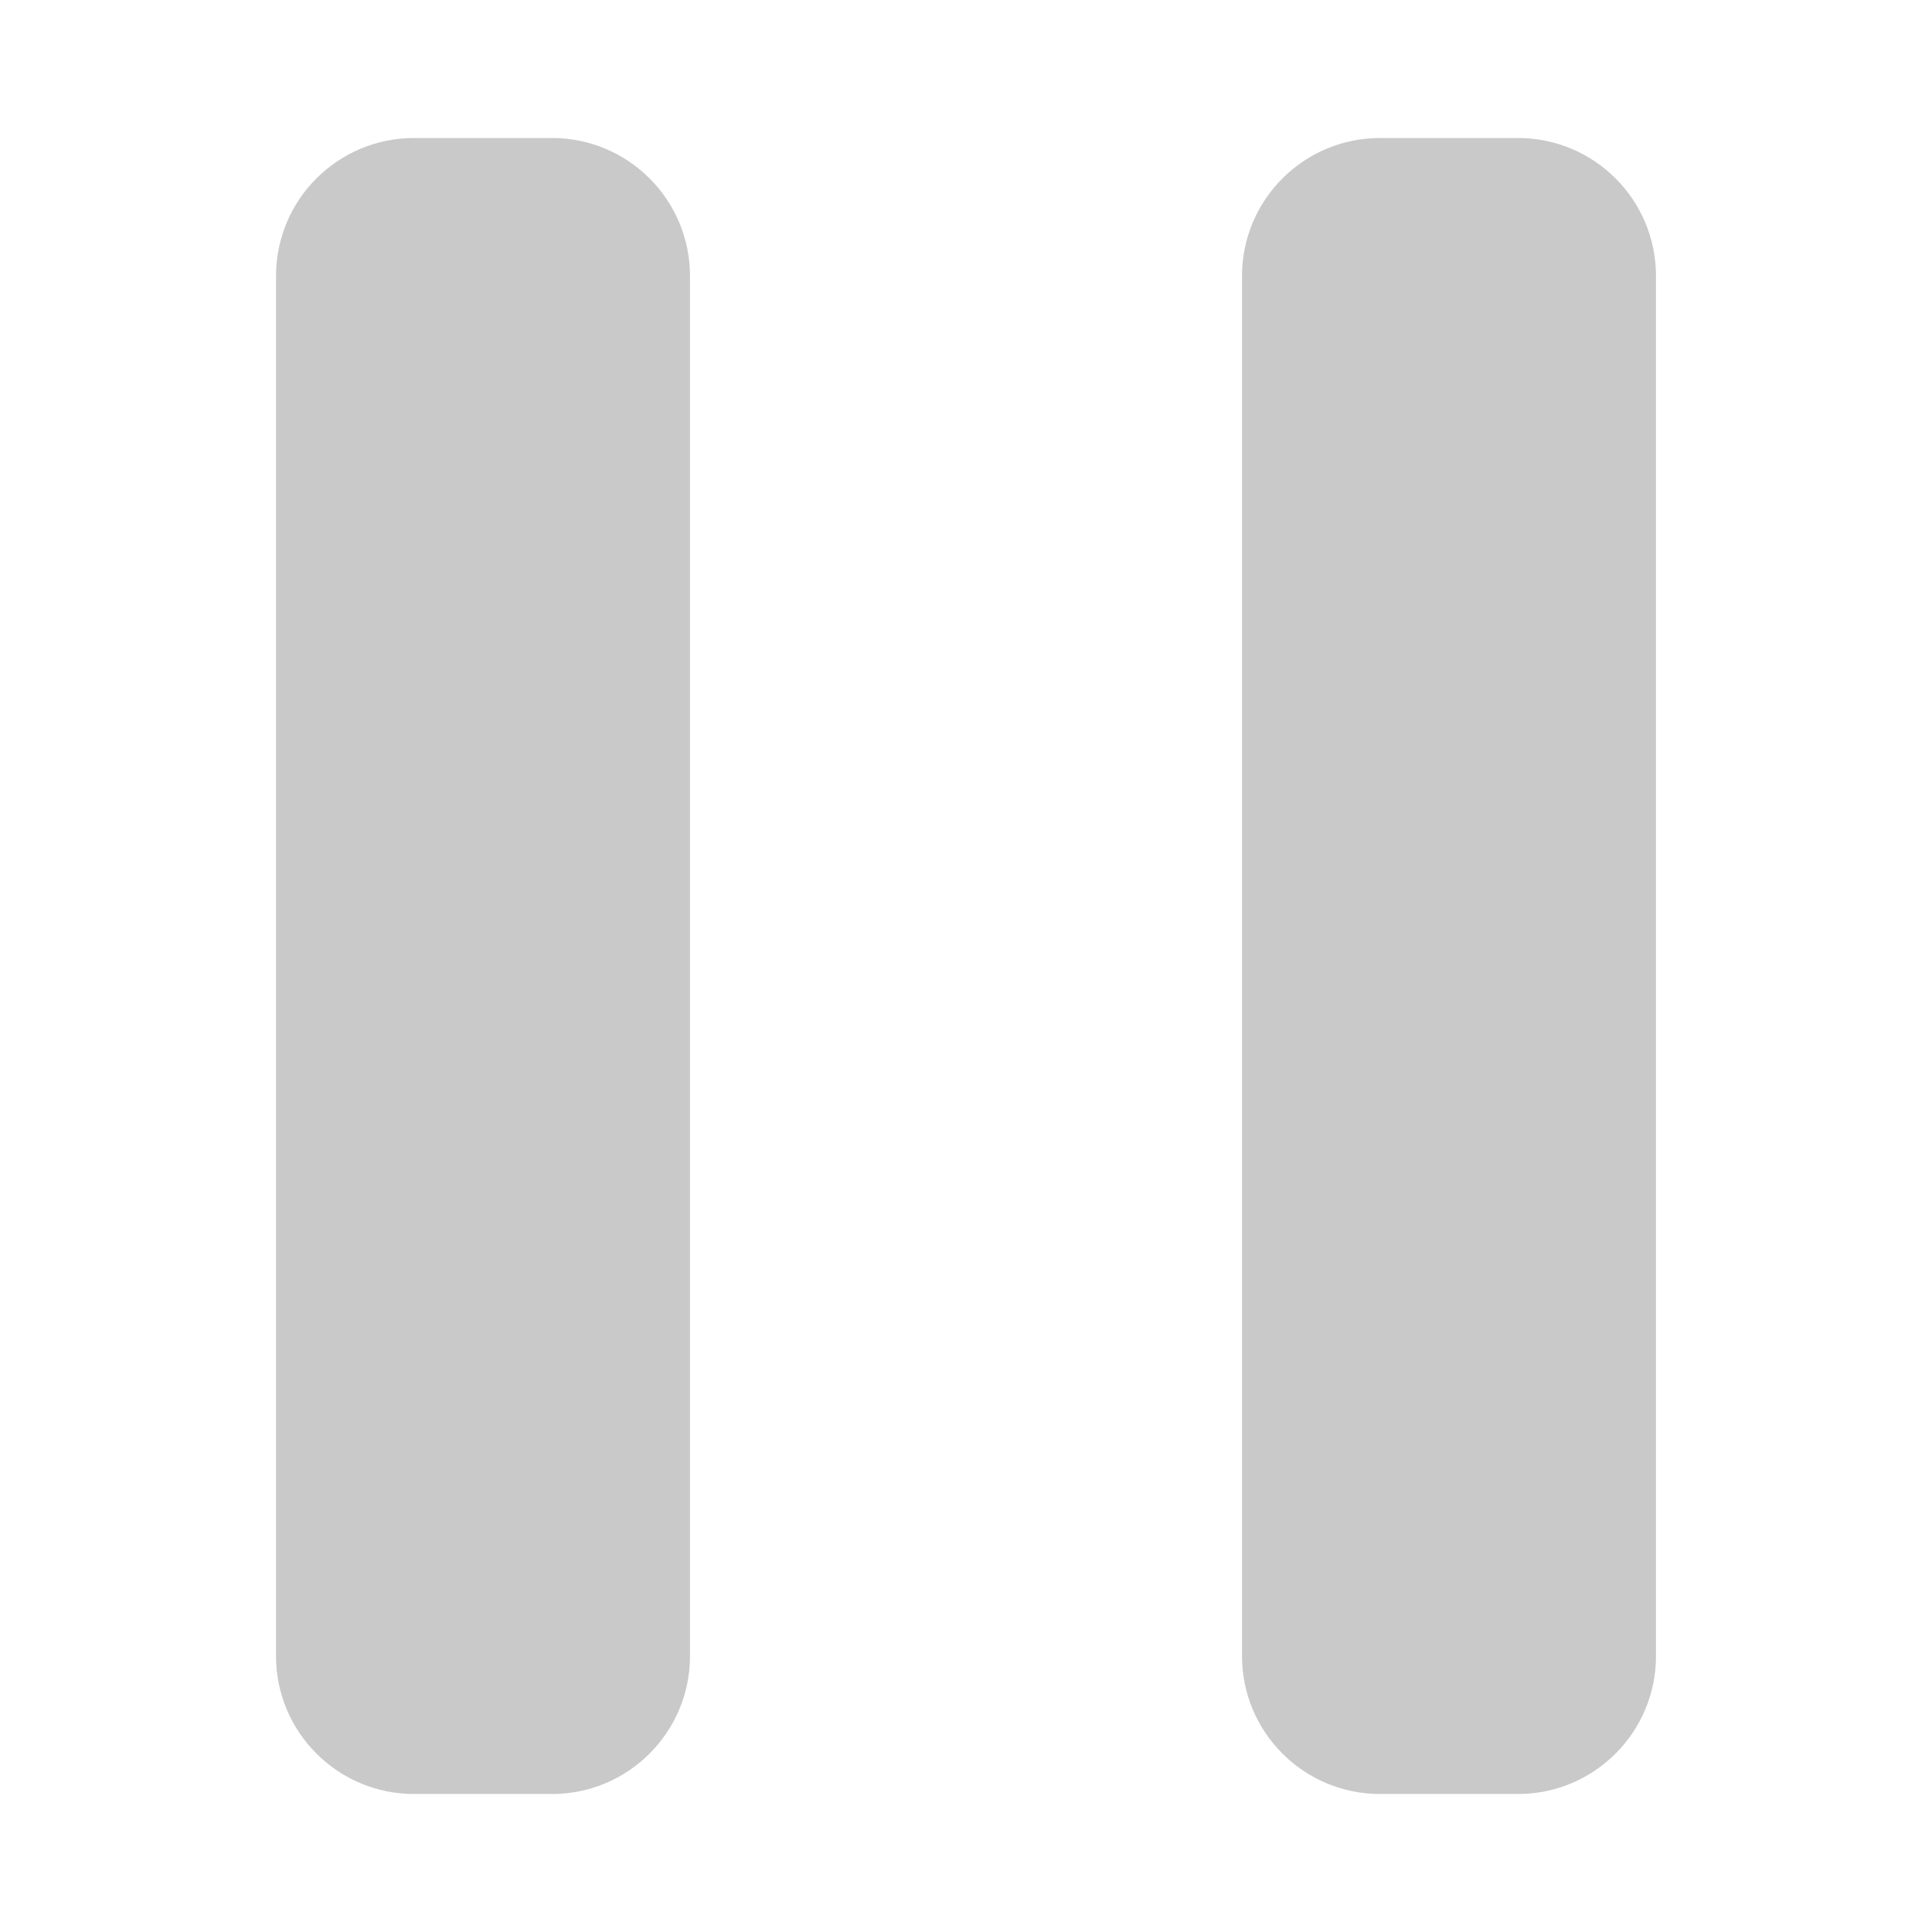
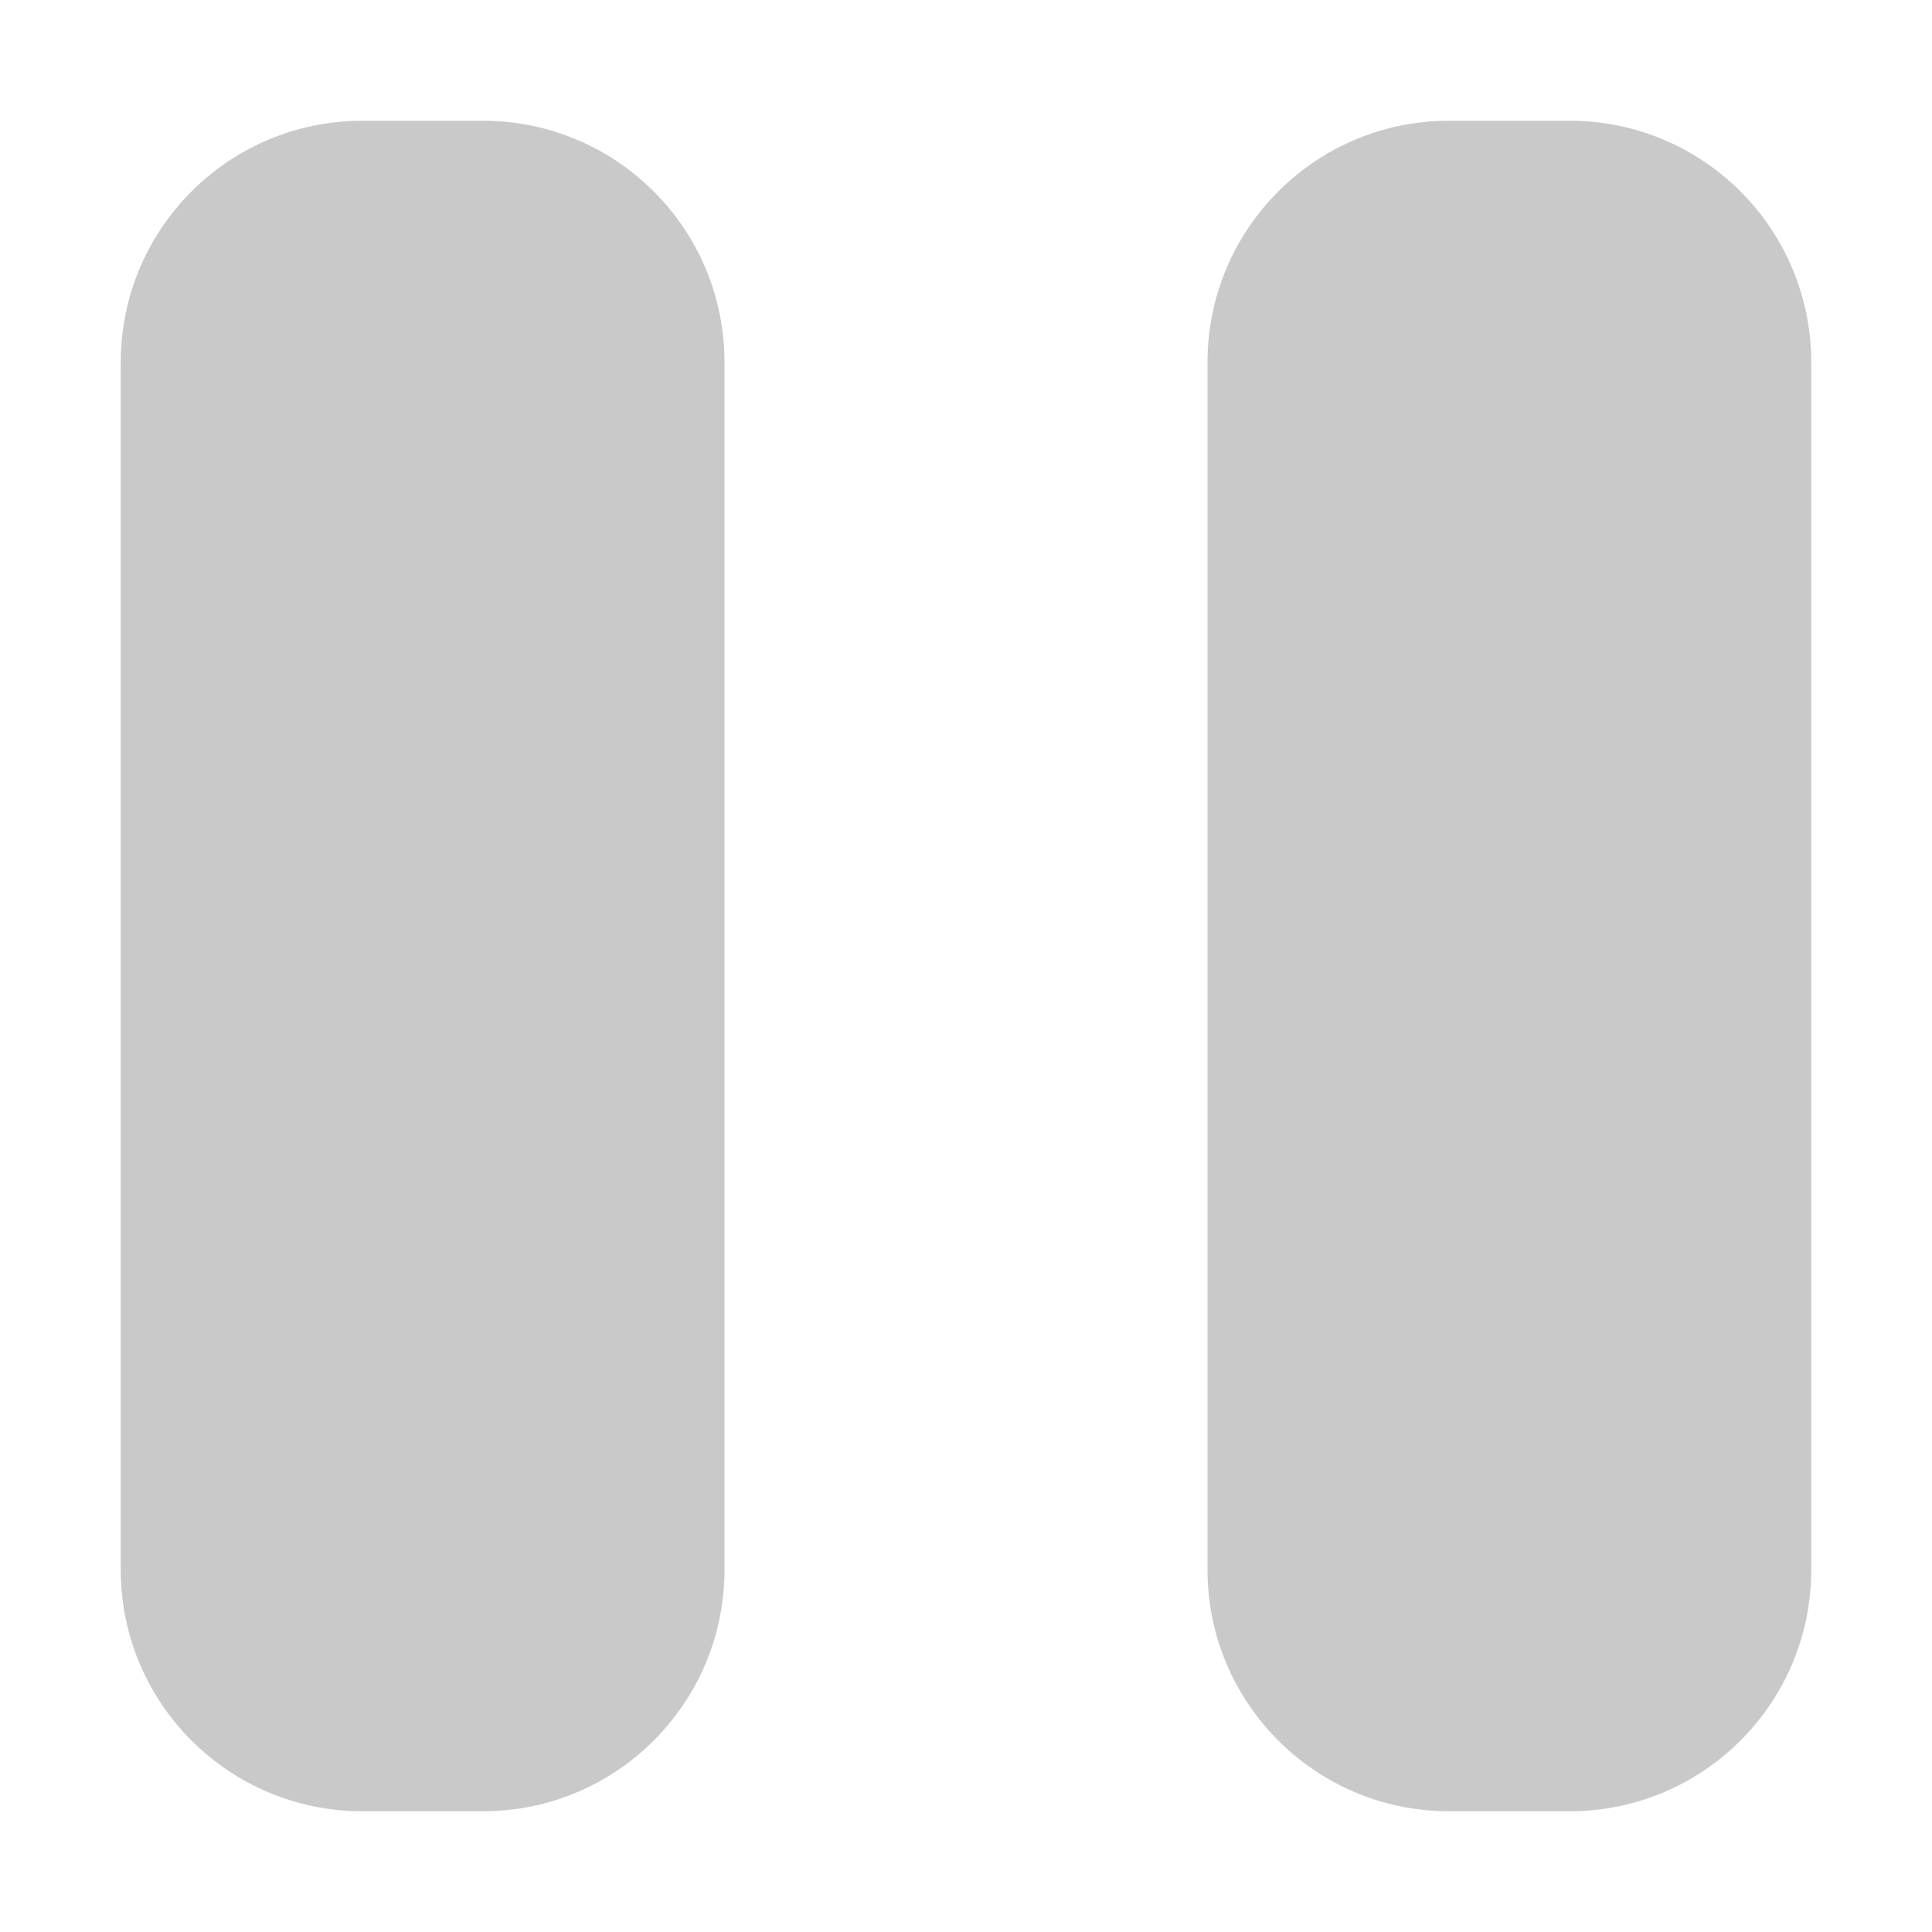
- <svg xmlns="http://www.w3.org/2000/svg" width="14" height="14" viewBox="0 0 14 14">
-   <rect x="2" y="1" width="3" height="12" rx="1" style="fill:#949494;opacity:0.5" />
-   <rect x="9" y="1" width="3" height="12" rx="1" style="fill:#949494;opacity:0.5" />
+ <svg xmlns="http://www.w3.org/2000/svg" id="a" width="16" height="16" viewBox="0 0 16 16">
+   <rect x="1" y="1" width="5" height="14" rx="2" ry="2" style="fill:#949494; opacity:.5;" />
+   <rect x="10" y="1" width="5" height="14" rx="2" ry="2" style="fill:#949494; opacity:.5;" />
</svg>
